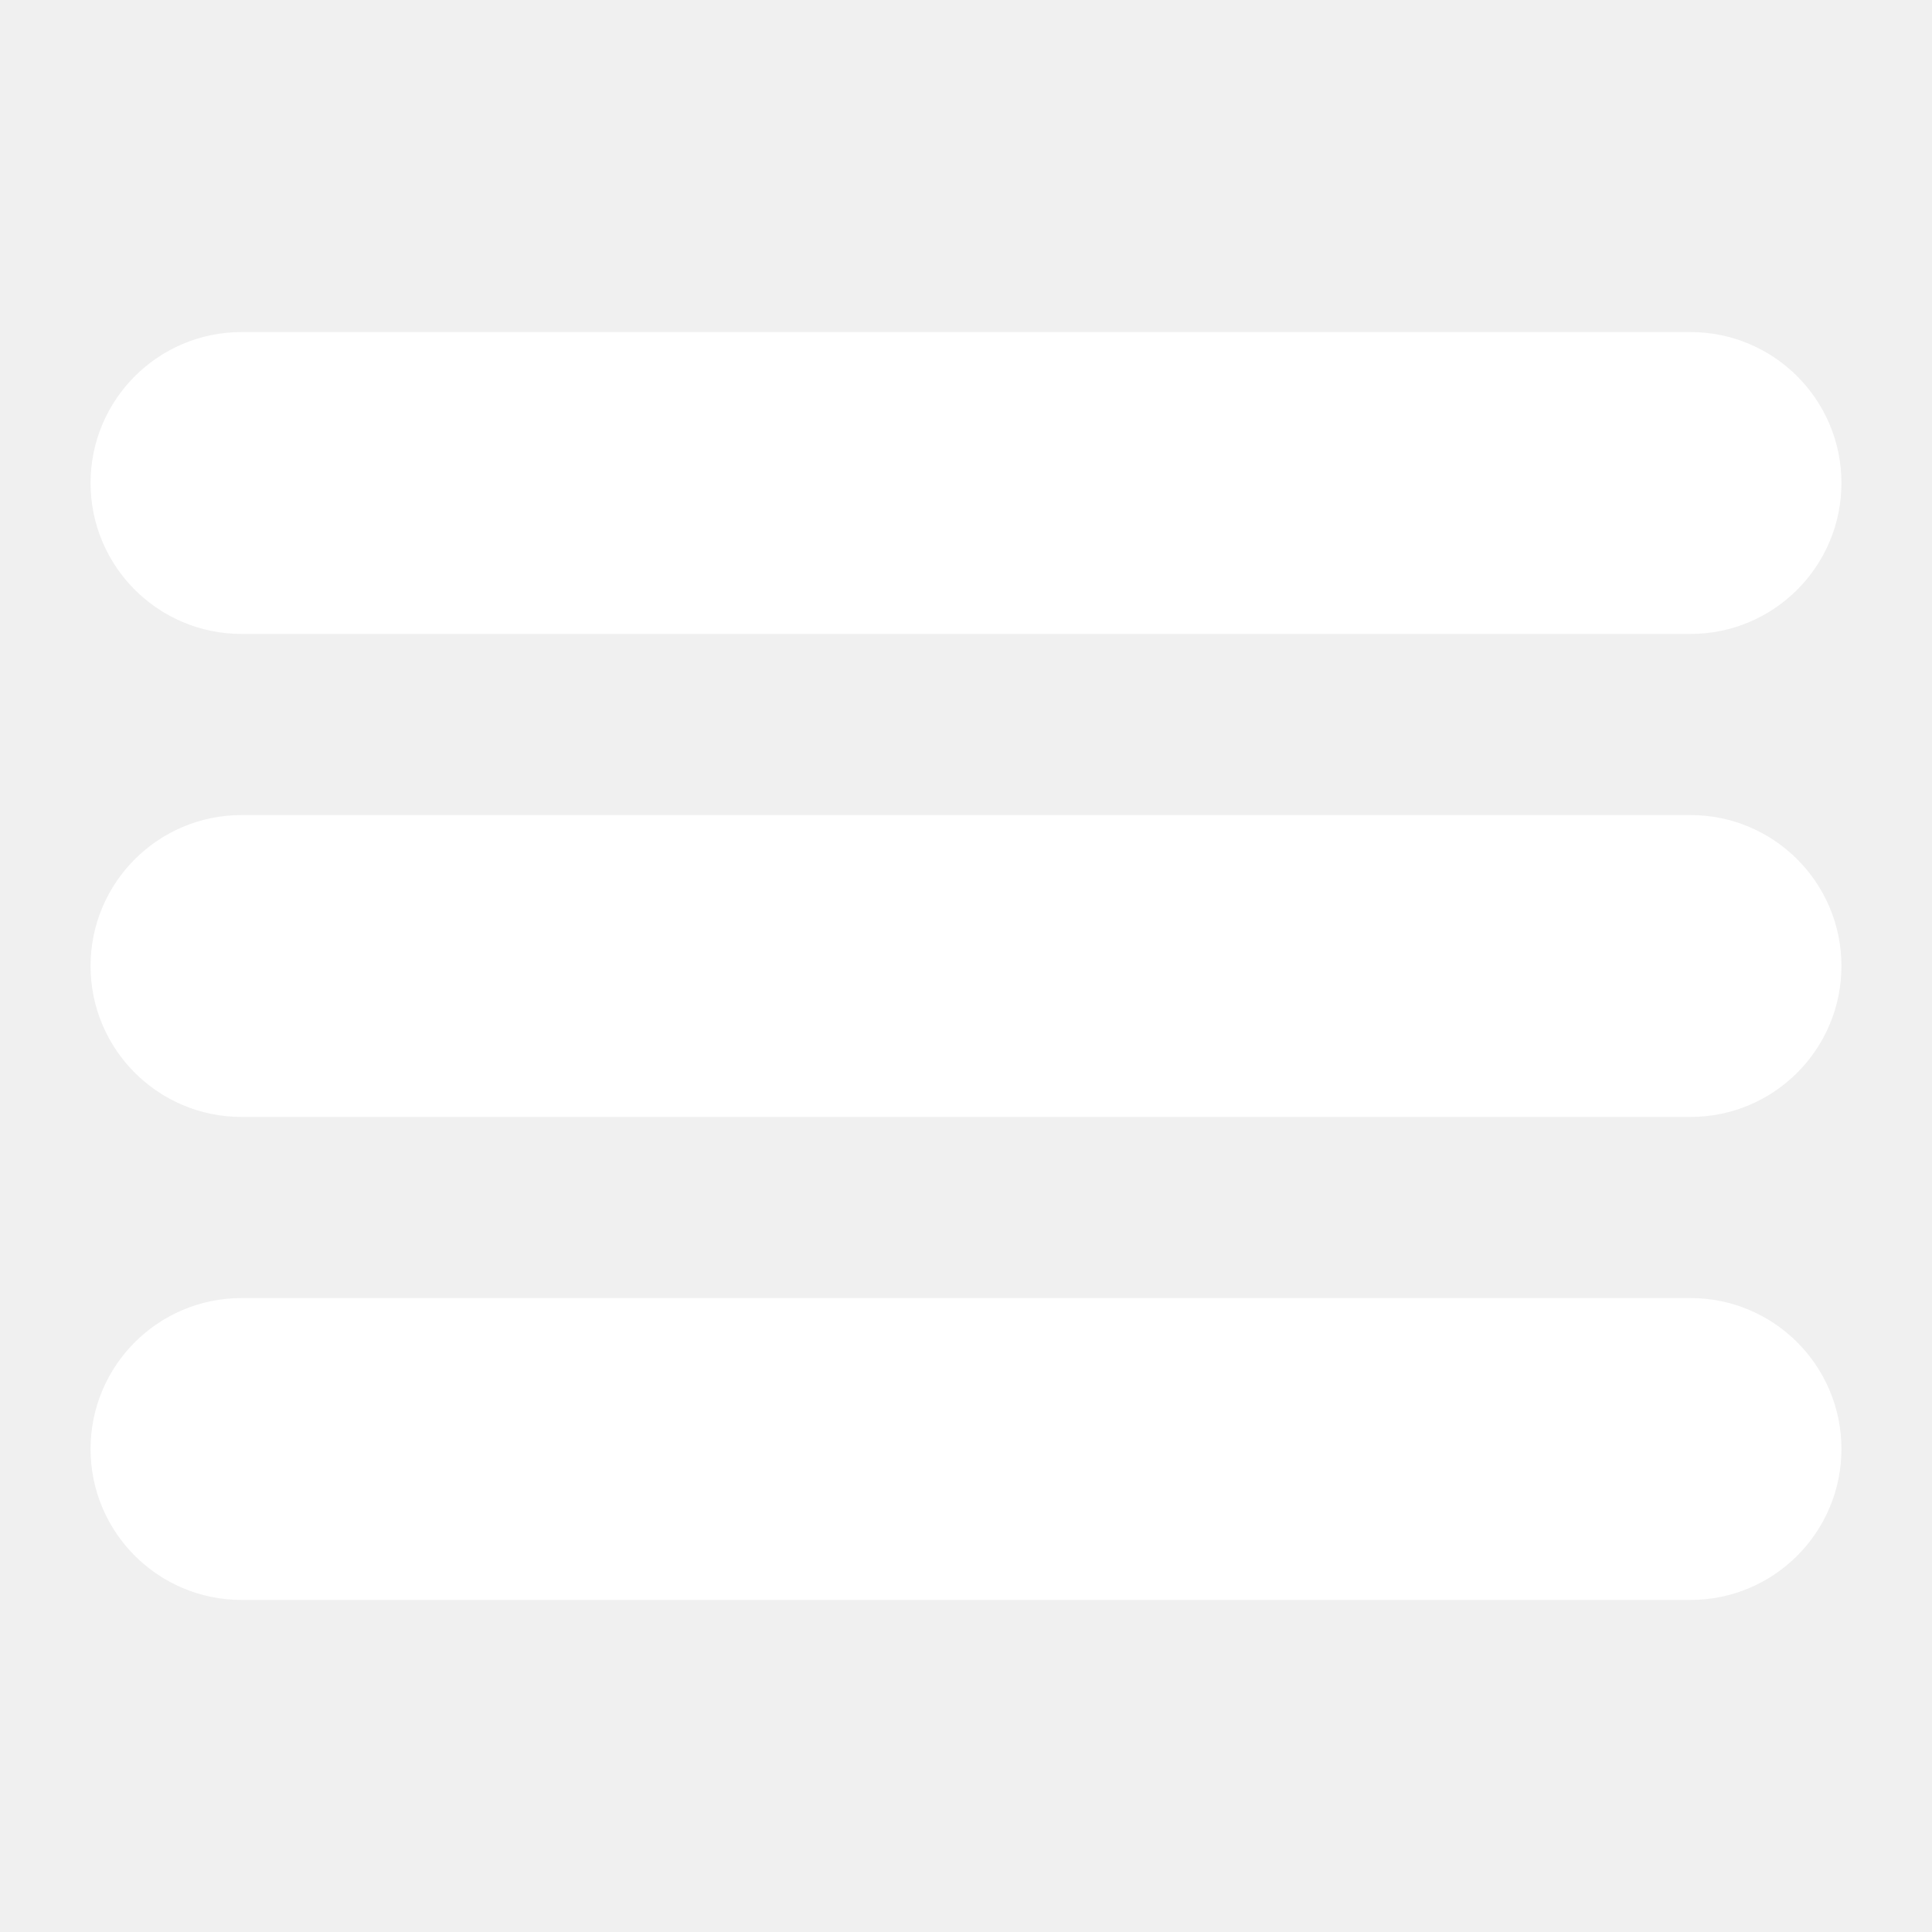
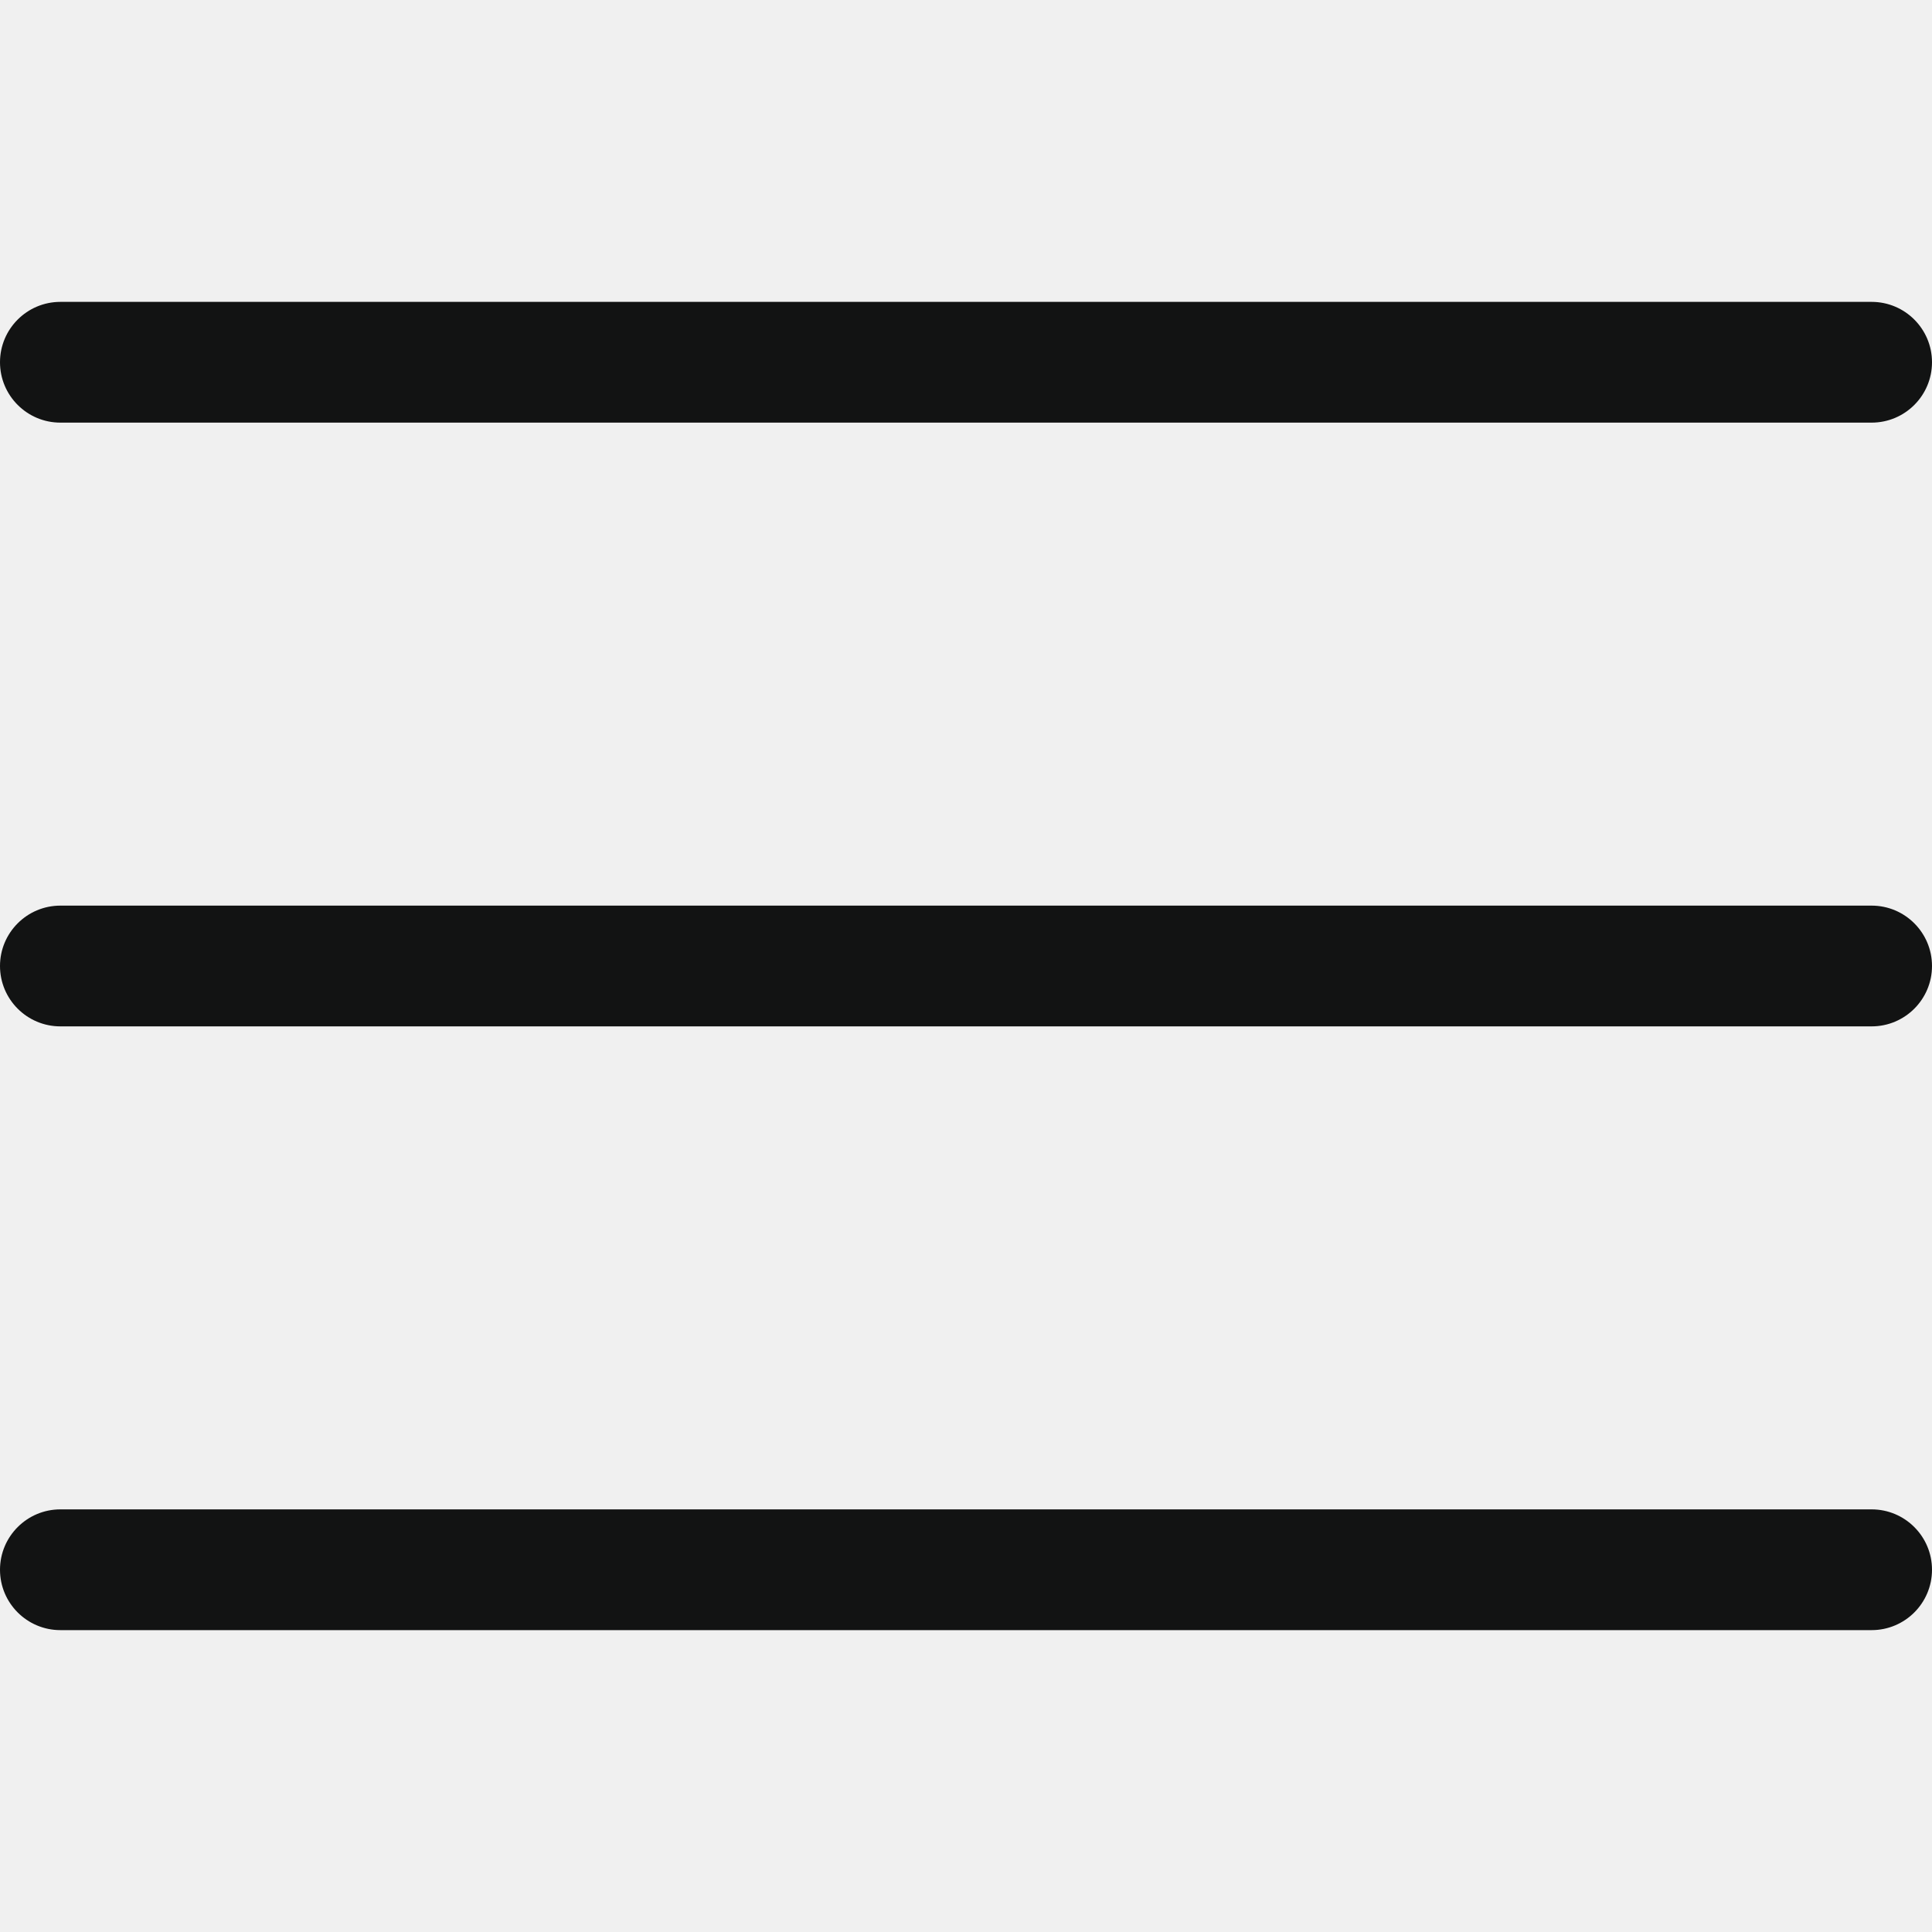
- <svg xmlns="http://www.w3.org/2000/svg" height="32px" id="Layer_1" style="enable-background:new 0 0 32 32;" version="1.1" viewBox="0 0 32 32" width="32px" xml:space="preserve">
-   <path fill="#FFFFFF" stroke="#FFFFFF" d="M4,10h24c1.104,0,2-0.896,2-2s-0.896-2-2-2H4C2.896,6,2,6.896,2,8S2.896,10,4,10z M28,14H4c-1.104,0-2,0.896-2,2  s0.896,2,2,2h24c1.104,0,2-0.896,2-2S29.104,14,28,14z M28,22H4c-1.104,0-2,0.896-2,2s0.896,2,2,2h24c1.104,0,2-0.896,2-2  S29.104,22,28,22z" />
+ <svg xmlns="http://www.w3.org/2000/svg" enable-background="new 0 0 32 32" height="32px" id="Слой_1" version="1.1" viewBox="0 0 32 32" width="32px" xml:space="preserve">
+   <g id="Menu">
+     <path d="M1,7h30c0.552,0,1-0.448,1-1c0-0.552-0.448-1-1-1H1C0.448,5,0,5.448,0,6C0,6.552,0.448,7,1,7z" fill="#121313" />
+     <path d="M31,15H1c-0.552,0-1,0.448-1,1c0,0.552,0.448,1,1,1h30c0.552,0,1-0.448,1-1C32,15.448,31.552,15,31,15z" fill="#121313" />
+     <path d="M31,25H1c-0.552,0-1,0.448-1,1c0,0.552,0.448,1,1,1h30c0.552,0,1-0.448,1-1C32,25.448,31.552,25,31,25z" fill="#121313" />
+   </g>
+   <g />
+   <g />
+   <g />
+   <g />
+   <g />
+   <g />
</svg>
